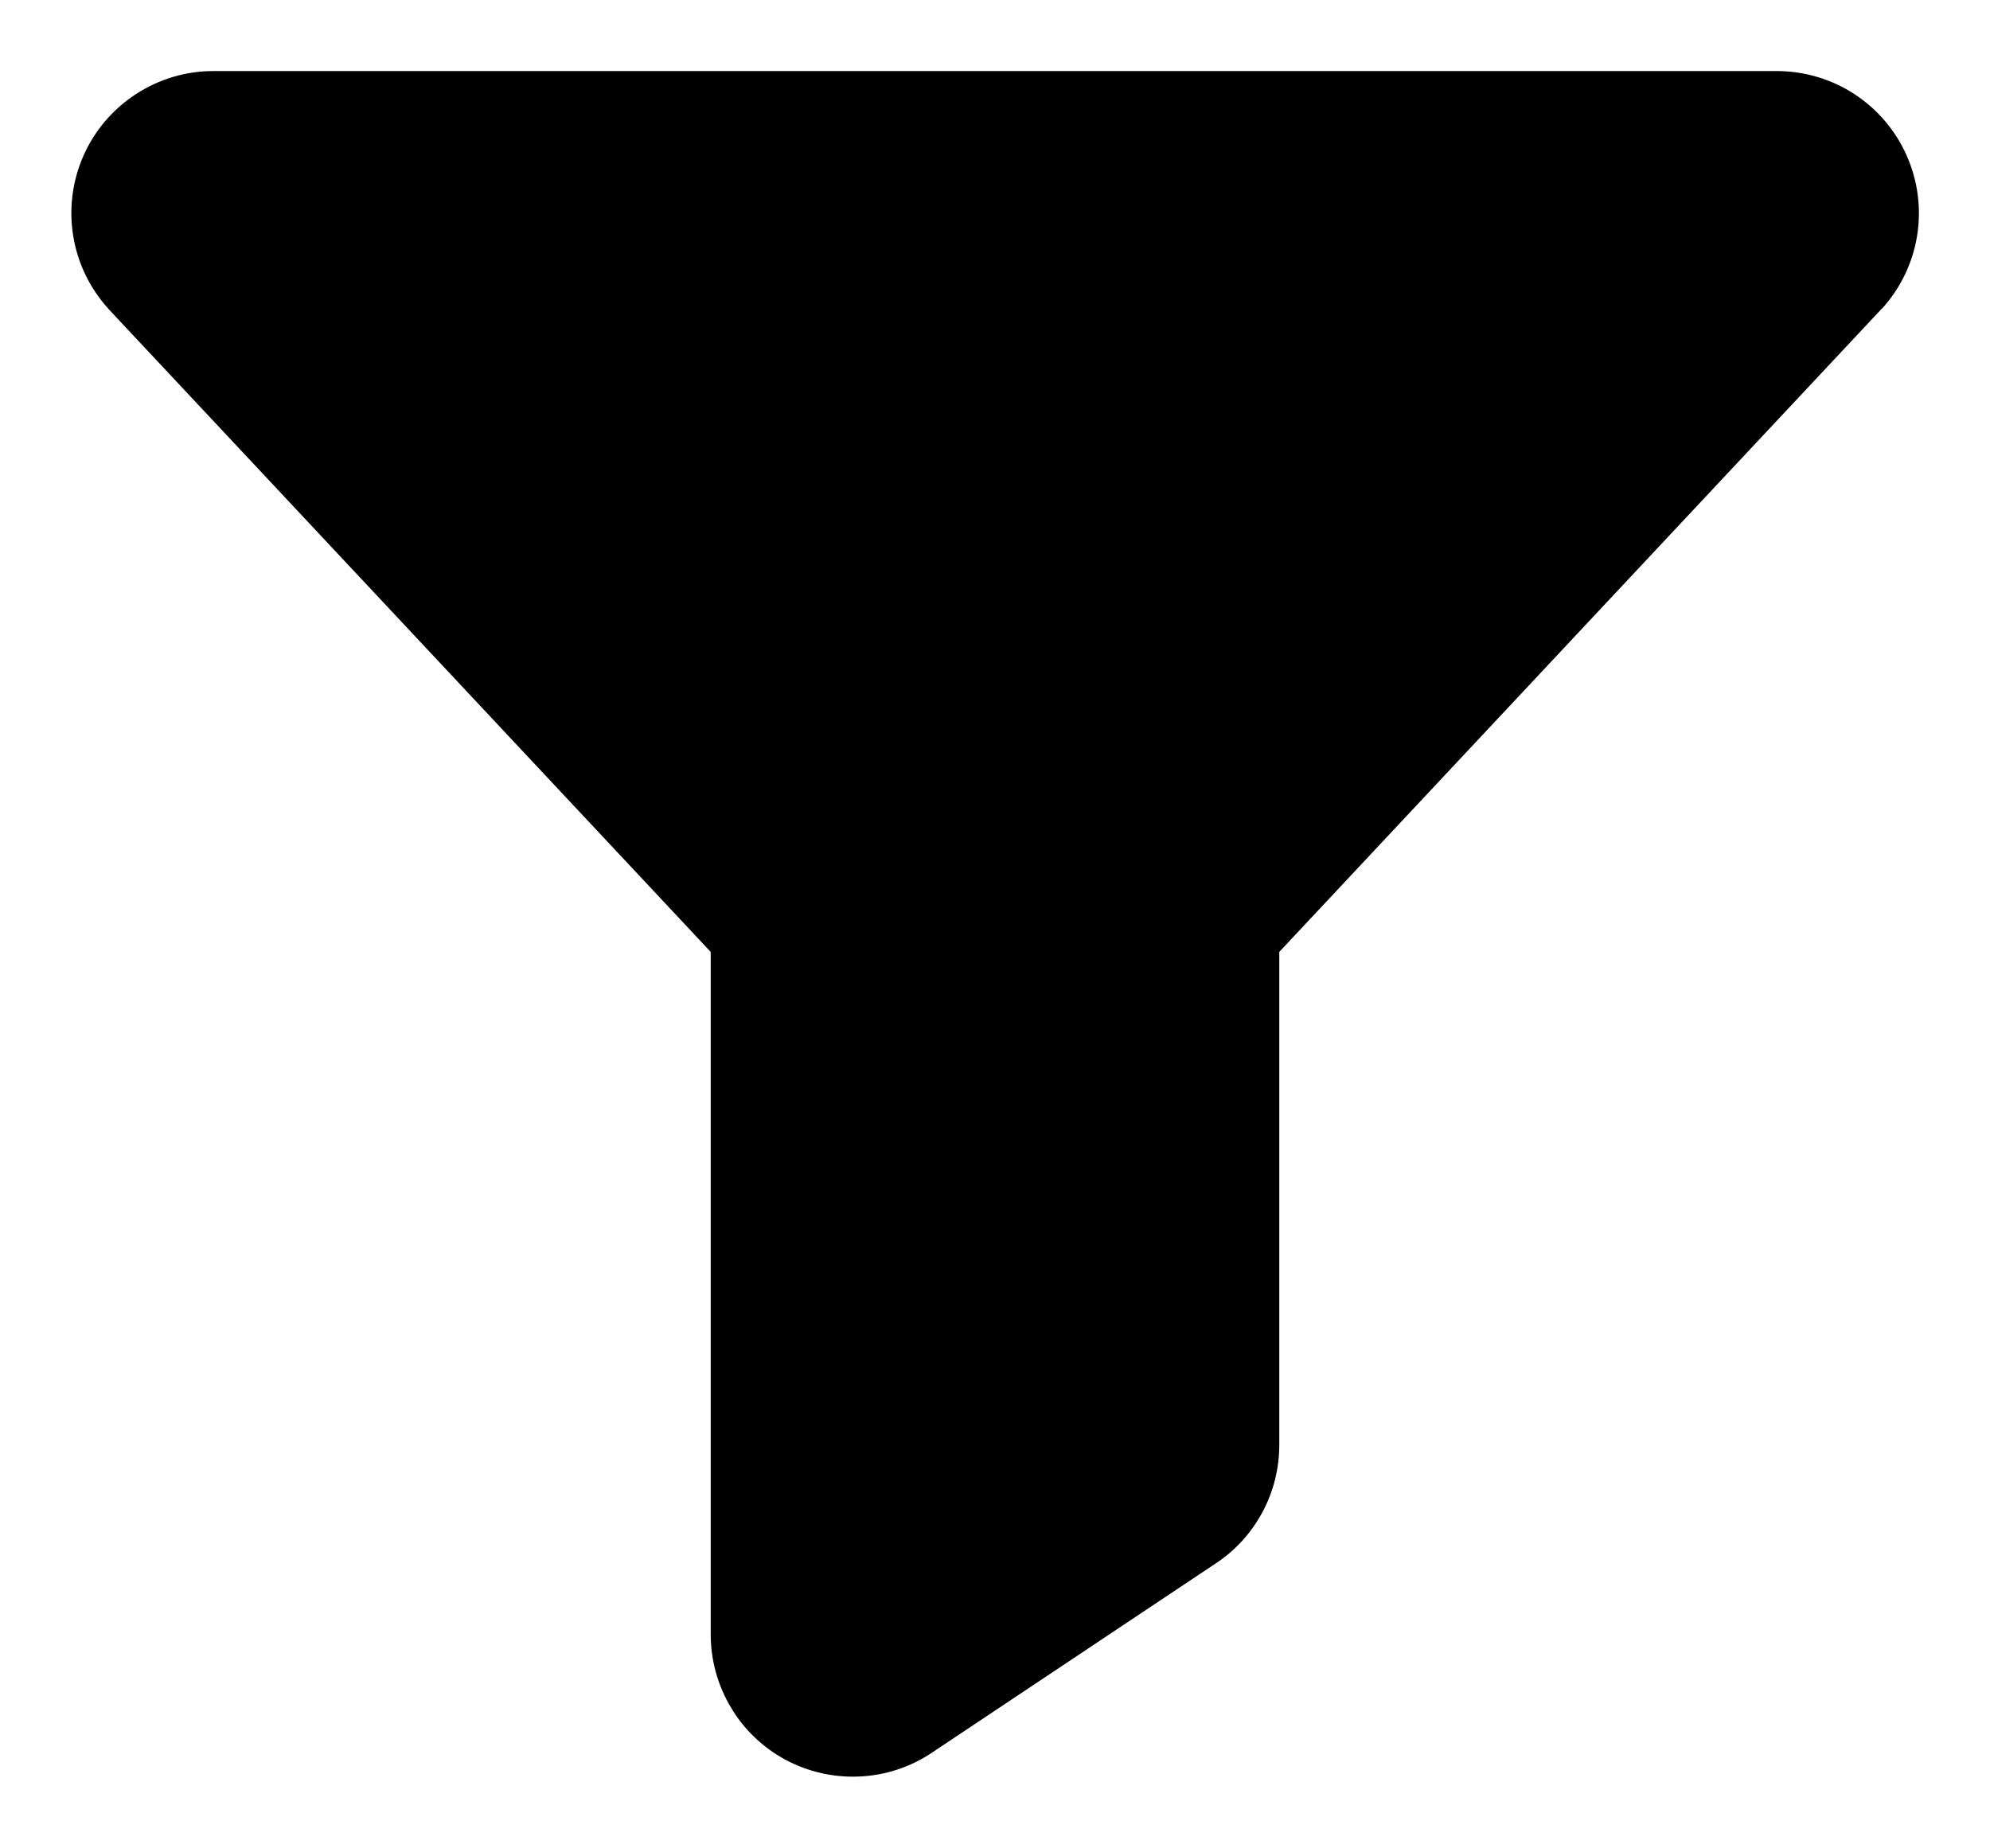
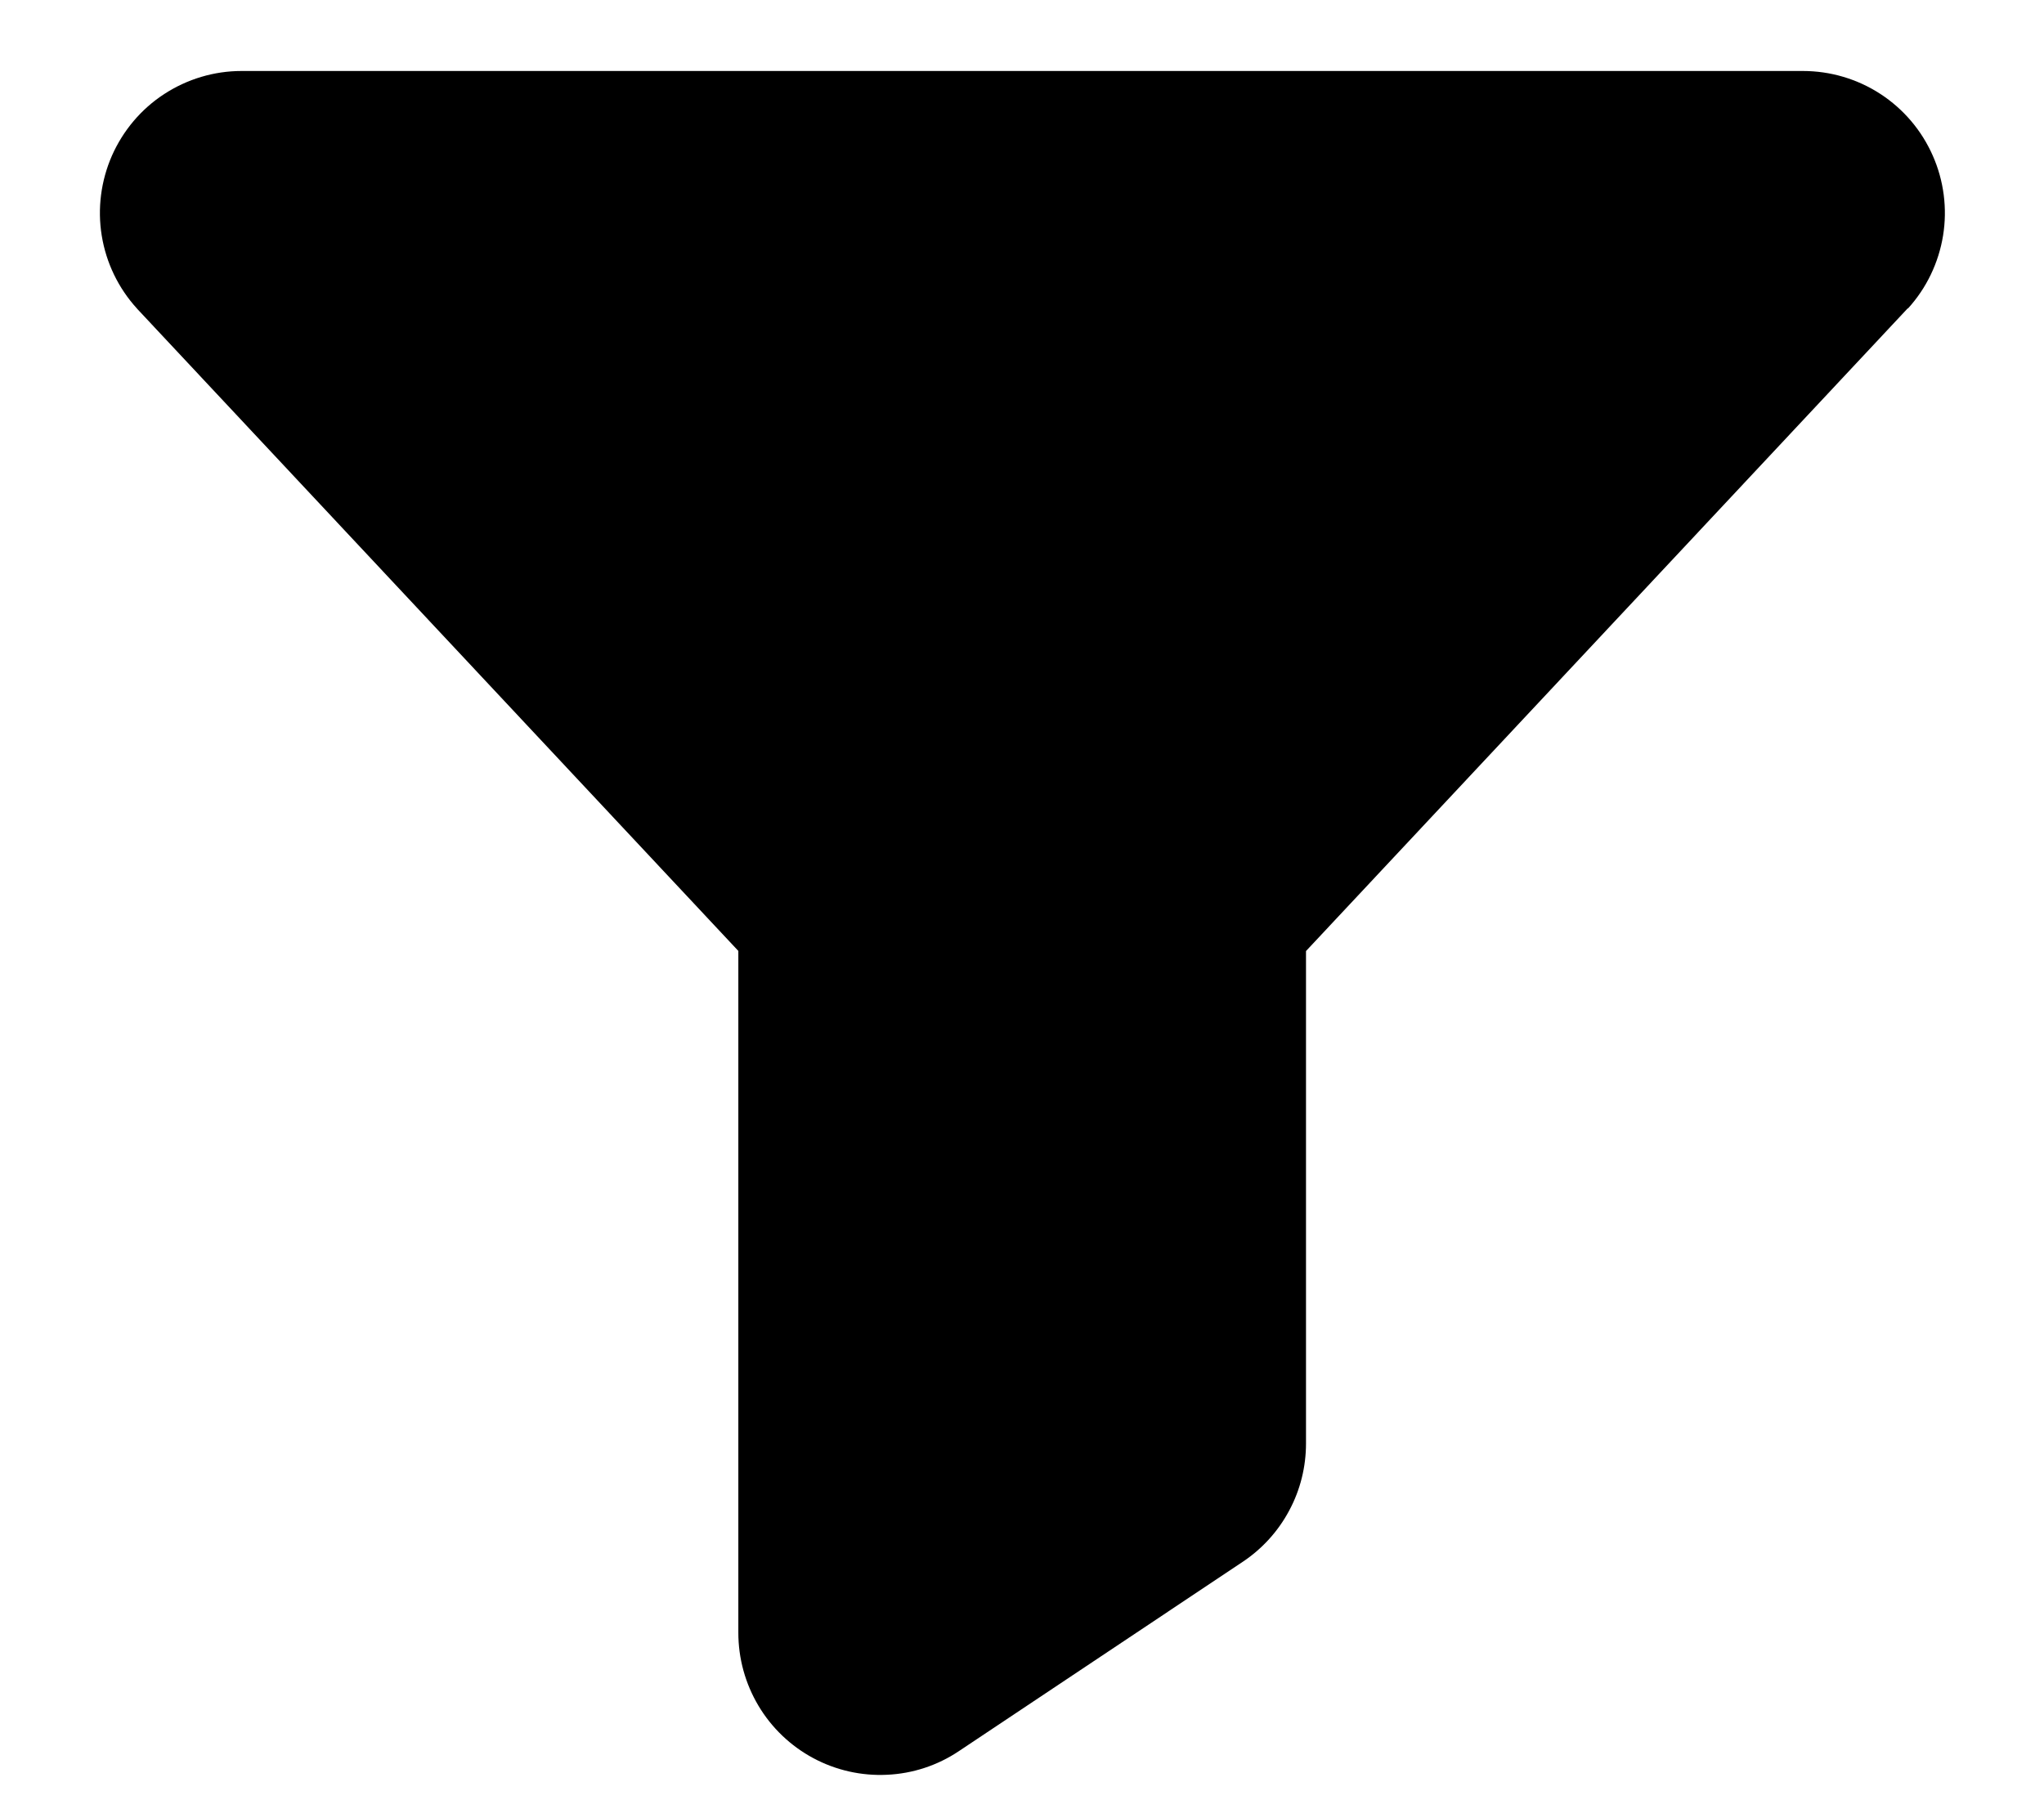
- <svg xmlns="http://www.w3.org/2000/svg" width="14" height="13" viewBox="0 0 14 13" fill="none">
-   <path d="M13.238 2.172L13.233 2.178L9 6.698V10.166C9 10.331 8.96 10.494 8.882 10.639C8.804 10.785 8.692 10.909 8.554 11L6.554 12.334C6.404 12.434 6.229 12.492 6.048 12.5C5.867 12.509 5.687 12.468 5.527 12.383C5.368 12.297 5.234 12.17 5.142 12.014C5.049 11.859 5 11.681 5 11.5V6.698L0.767 2.178L0.762 2.172C0.632 2.029 0.546 1.851 0.515 1.66C0.484 1.469 0.509 1.273 0.587 1.096C0.665 0.919 0.793 0.769 0.955 0.663C1.117 0.557 1.306 0.5 1.5 0.5H12.5C12.694 0.5 12.883 0.556 13.046 0.662C13.208 0.768 13.336 0.918 13.414 1.095C13.493 1.273 13.518 1.469 13.487 1.66C13.456 1.851 13.37 2.029 13.24 2.172H13.238Z" fill="currentColor" />
+ <svg xmlns="http://www.w3.org/2000/svg" height="16" viewBox="0 0 18 16" width="18">
+   <path d="m16.798 2.716-.006.007-5.291 5.65v4.335c0.0.206-.05.409-.148.591-.097.182-.238.337-.409.451l-2.5 1.667c-.188.126-.407.198-.633.208-.226.011-.451-.04-.65-.147s-.366-.266-.482-.461-.177-.416-.177-.643v-6.002l-5.291-5.65-.006-.007c-.163-.179-.27-.401-.309-.64s-.007-.484.09-.705c.098-.221.257-.41.46-.542.203-.132.439-.203.681-.203h13.75c.242 0.0.479.07.682.202.203.132.363.32.461.542.098.221.13.467.091.706-.039.239-.146.462-.309.641z" fill="currentColor" />
</svg>
